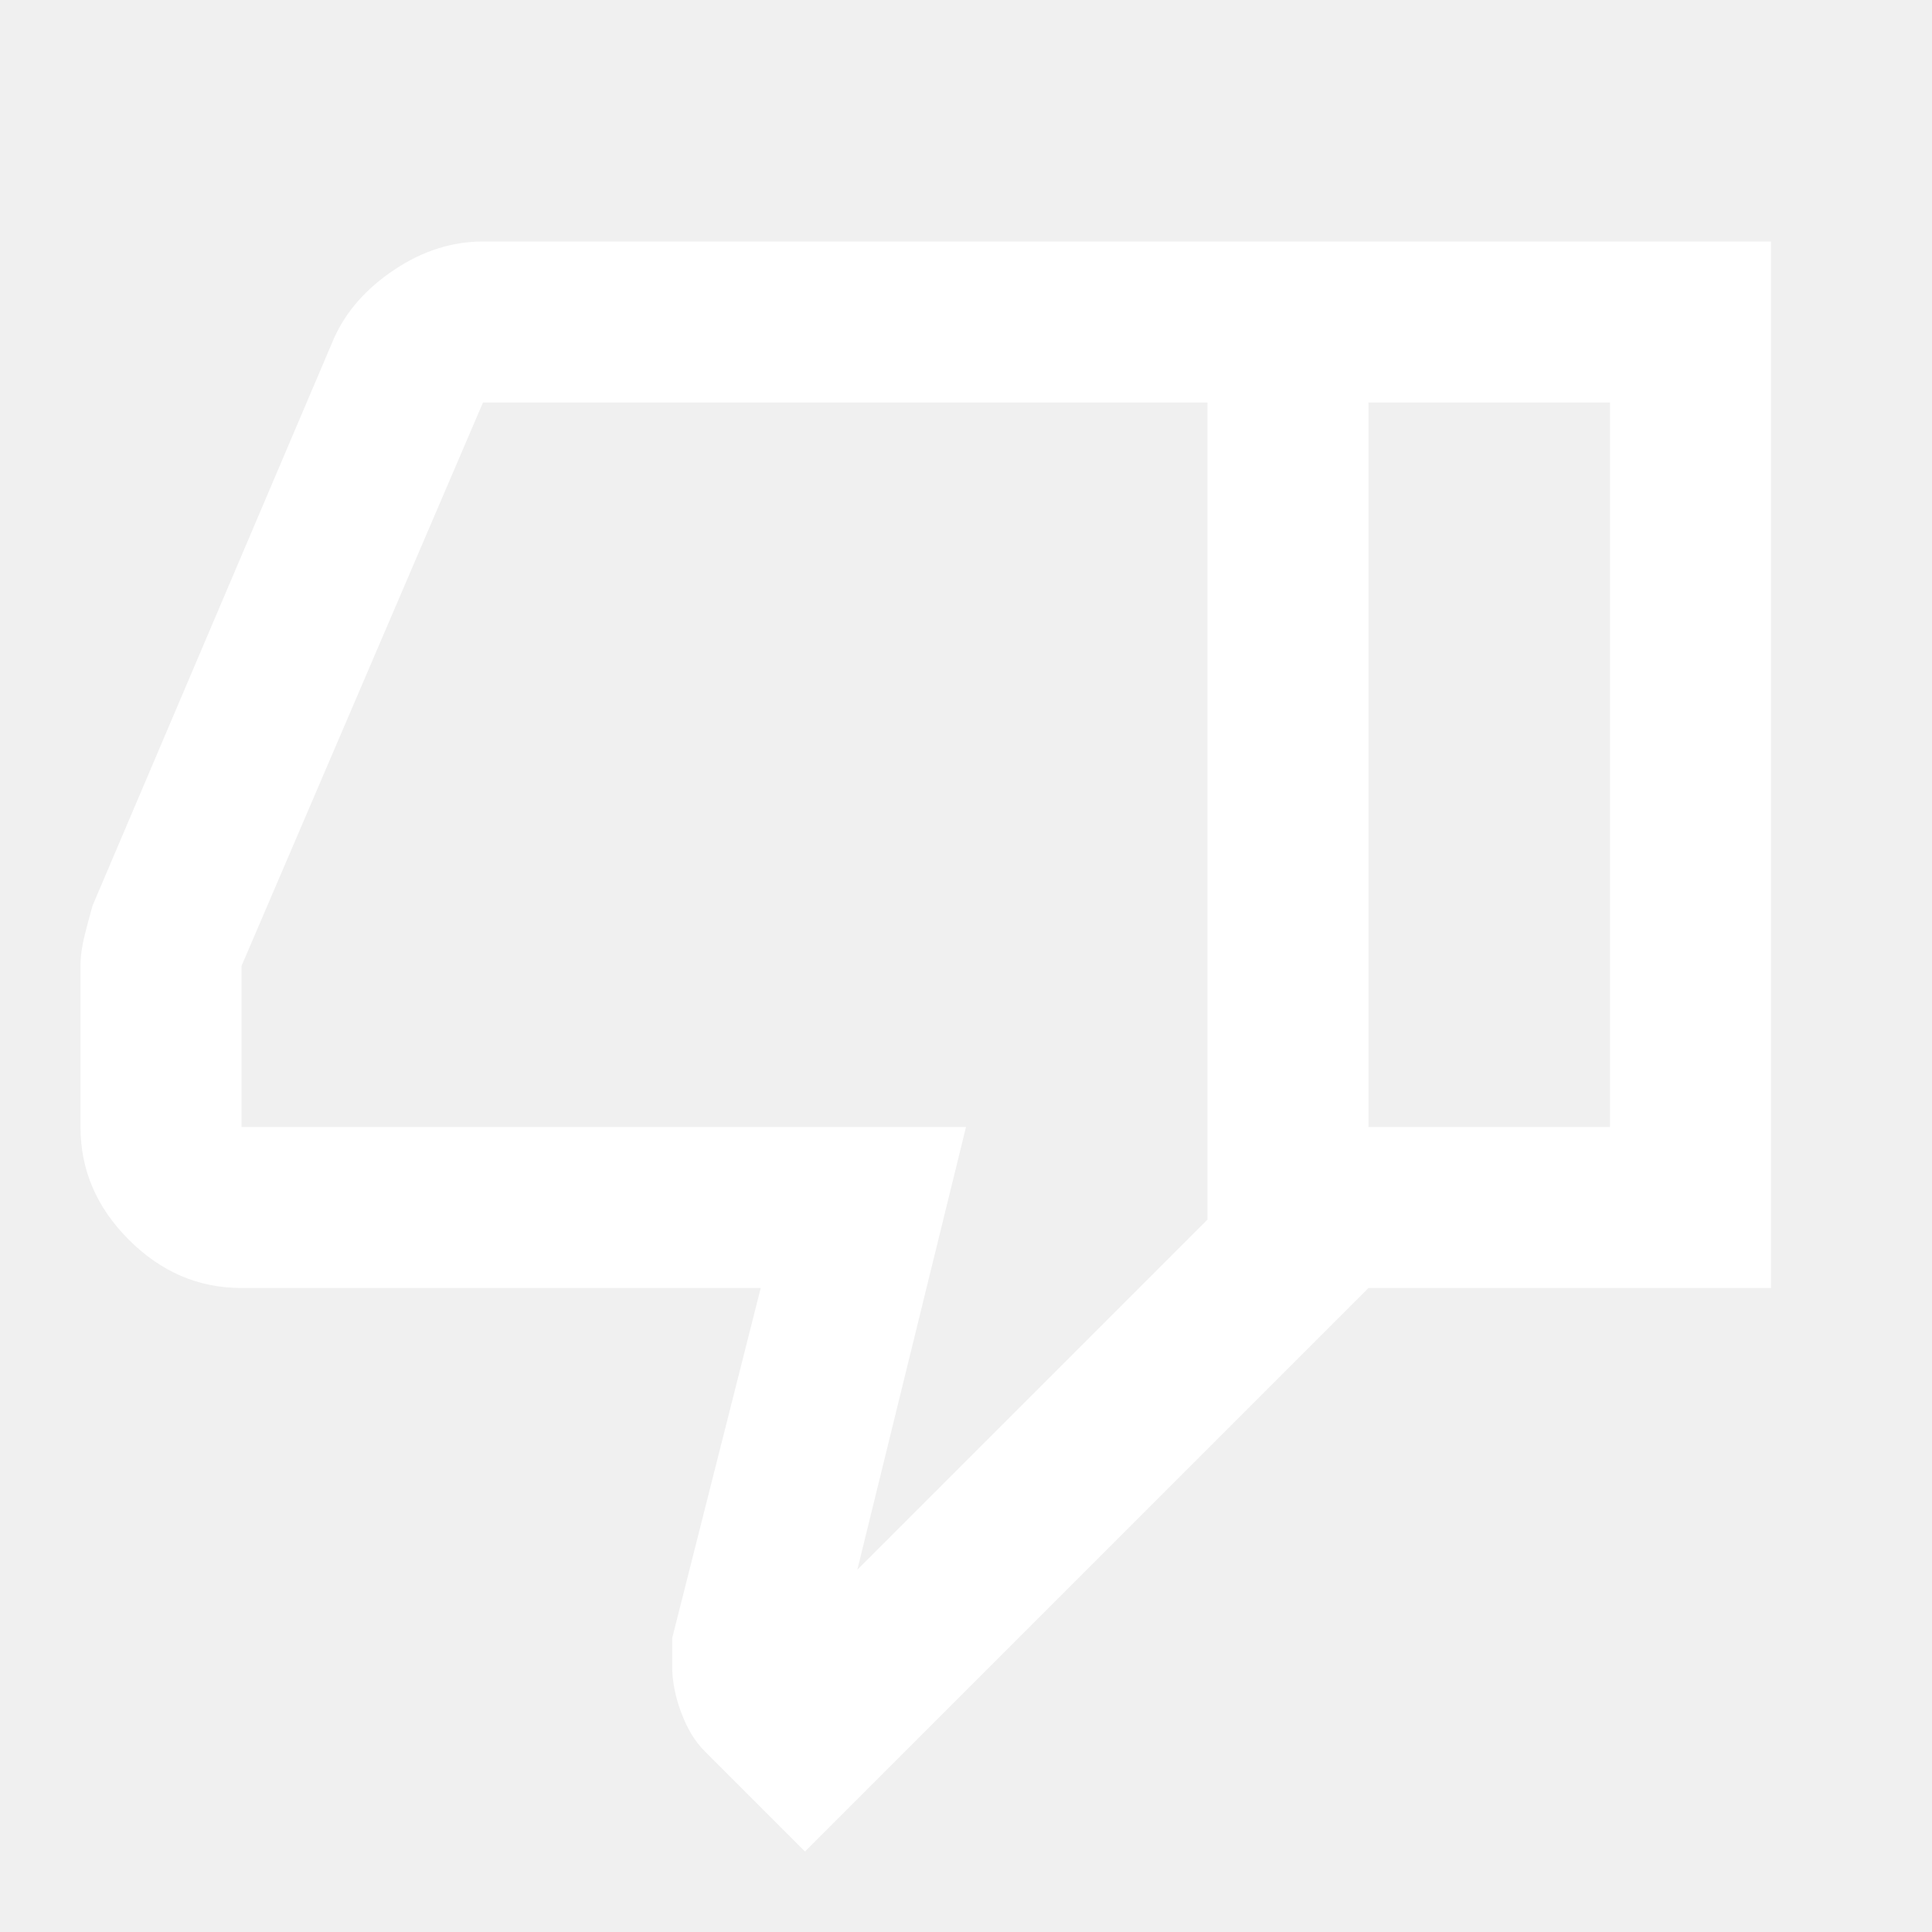
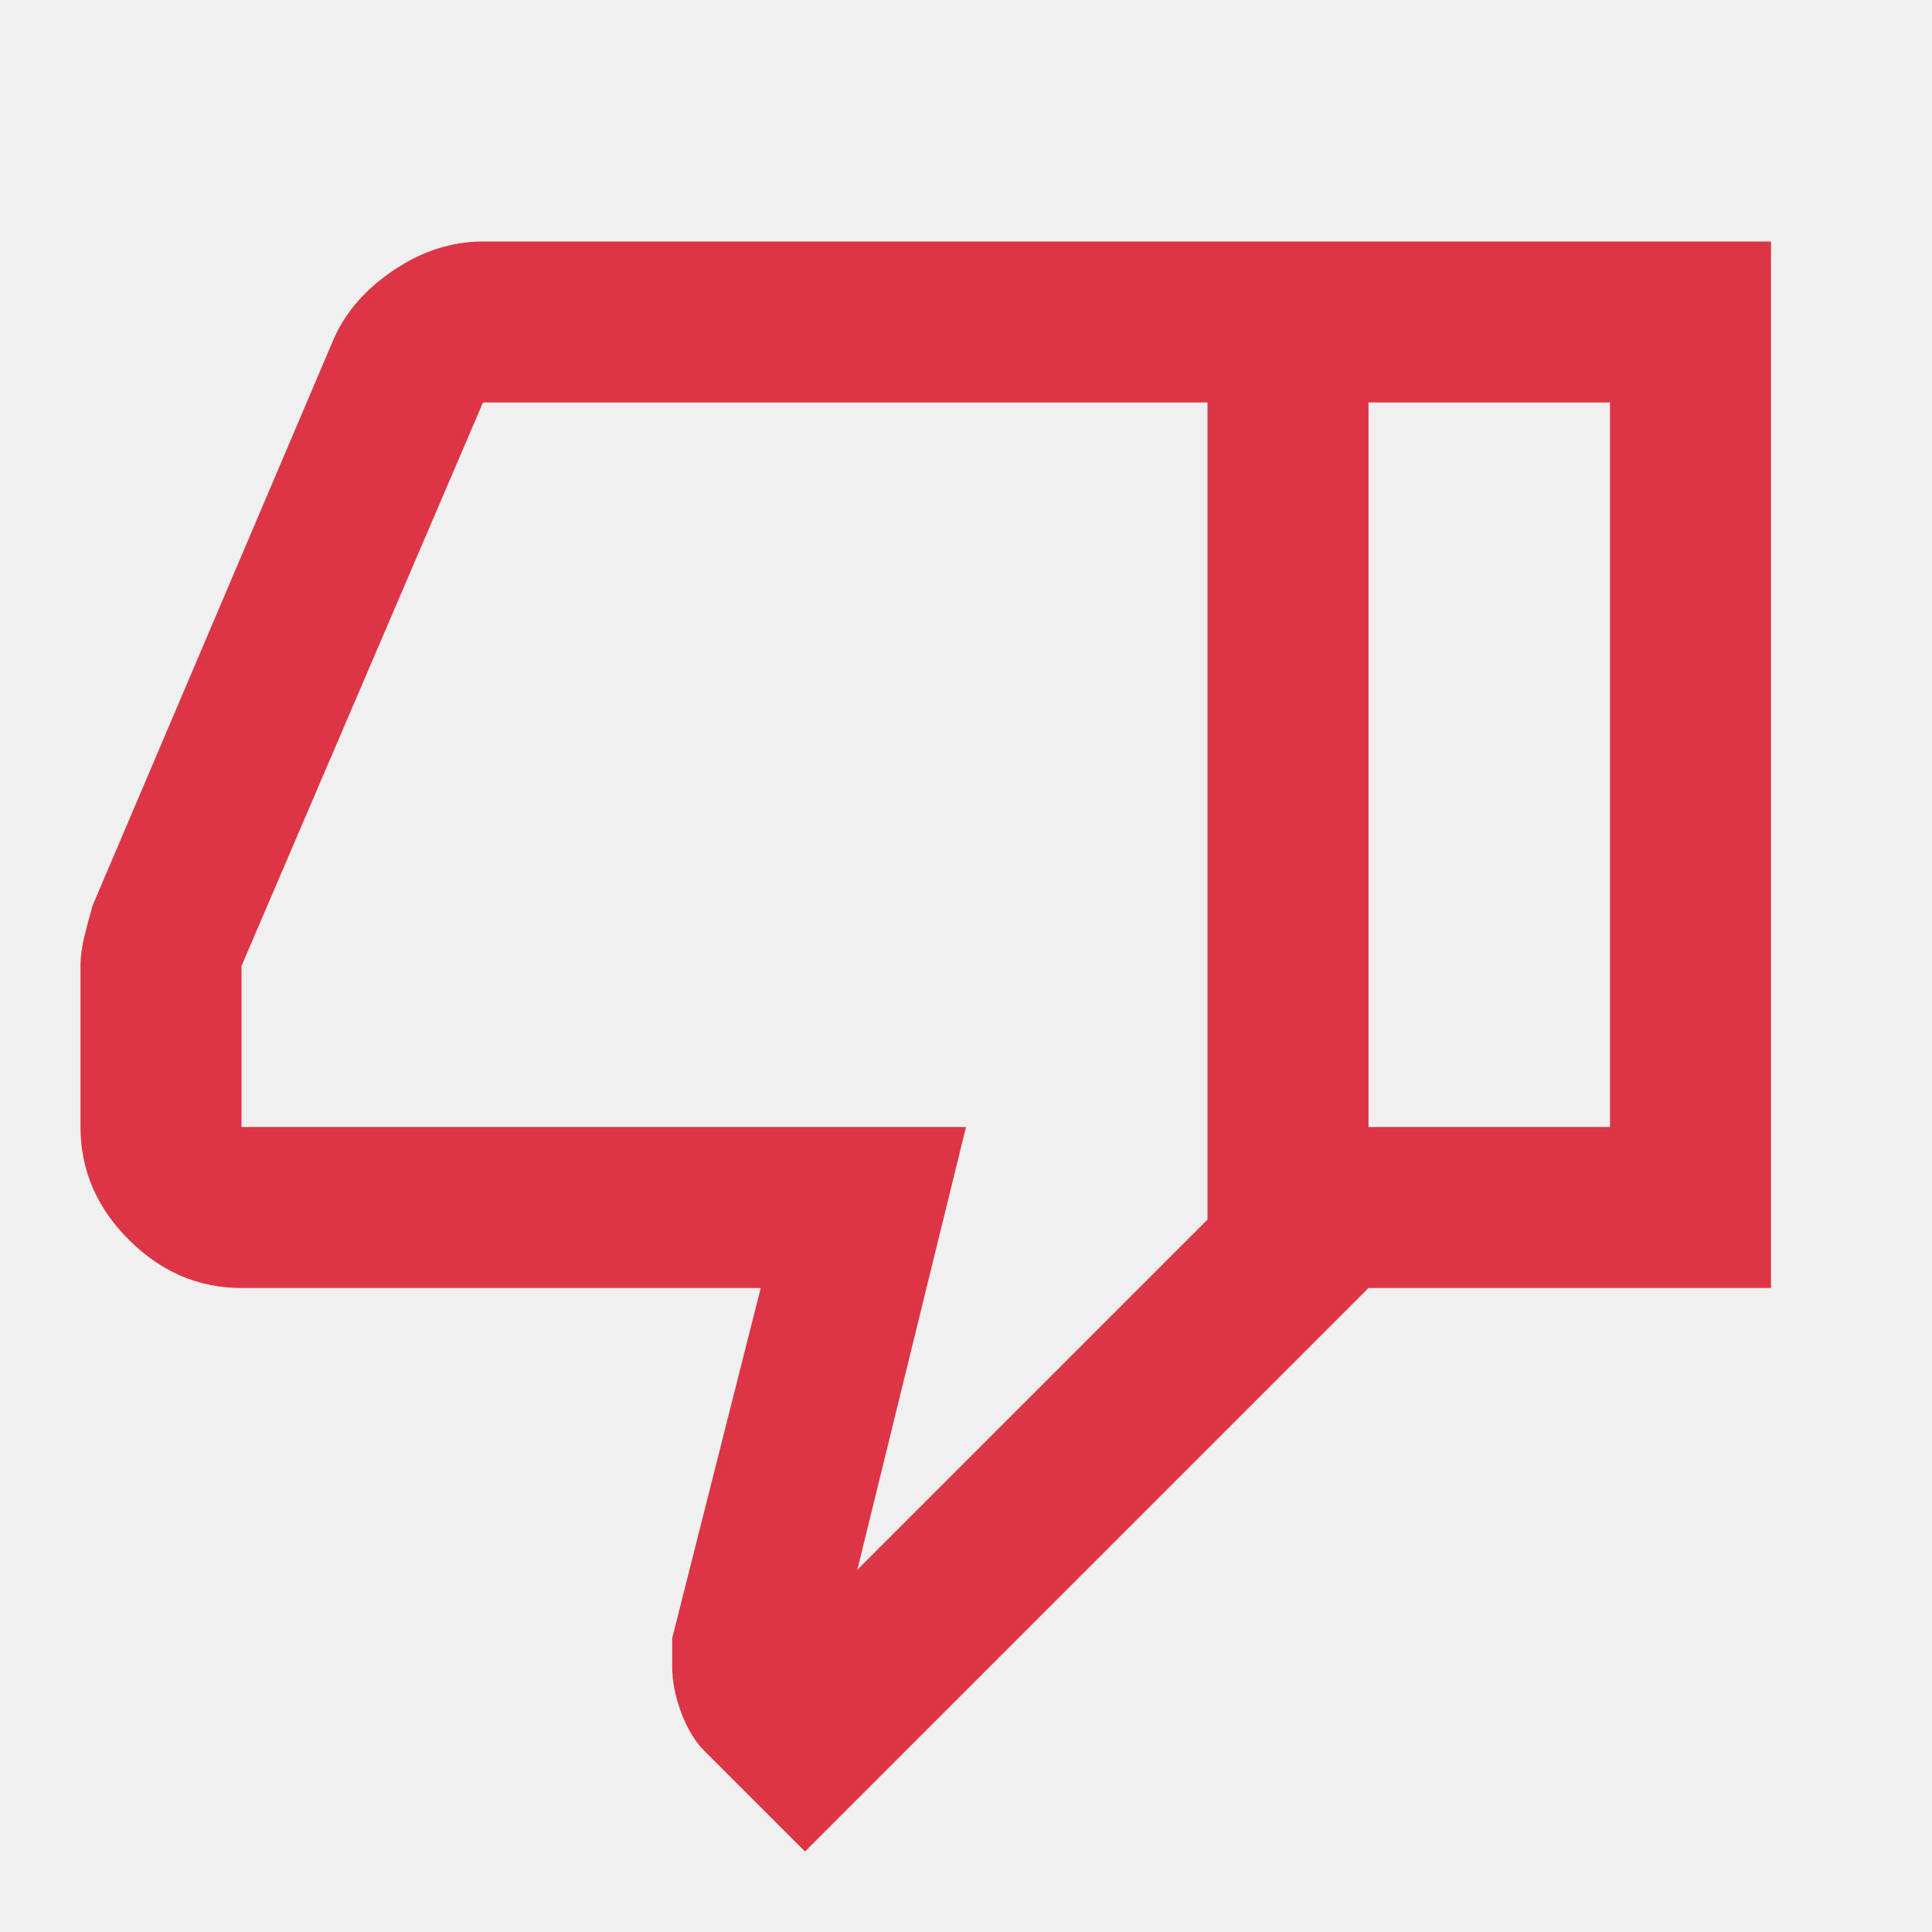
- <svg xmlns="http://www.w3.org/2000/svg" height="24px" viewBox="0 -960 960 960" width="24px" fill="#fff">
+ <svg xmlns="http://www.w3.org/2000/svg" height="24px" viewBox="0 -960 960 960" width="24px" fill="#dc3545">
  <path d="M240-840h440v520L400-40l-50-50q-7-7-11.5-19t-4.5-23v-14l44-174H120q-32 0-56-24t-24-56v-80q0-7 2-15t4-15l120-282q9-20 30-34t44-14Zm360 80H240L120-480v80h360l-54 220 174-174v-406Zm0 406v-406 406Zm80 34v-80h120v-360H680v-80h200v520H680Z" />
</svg>
